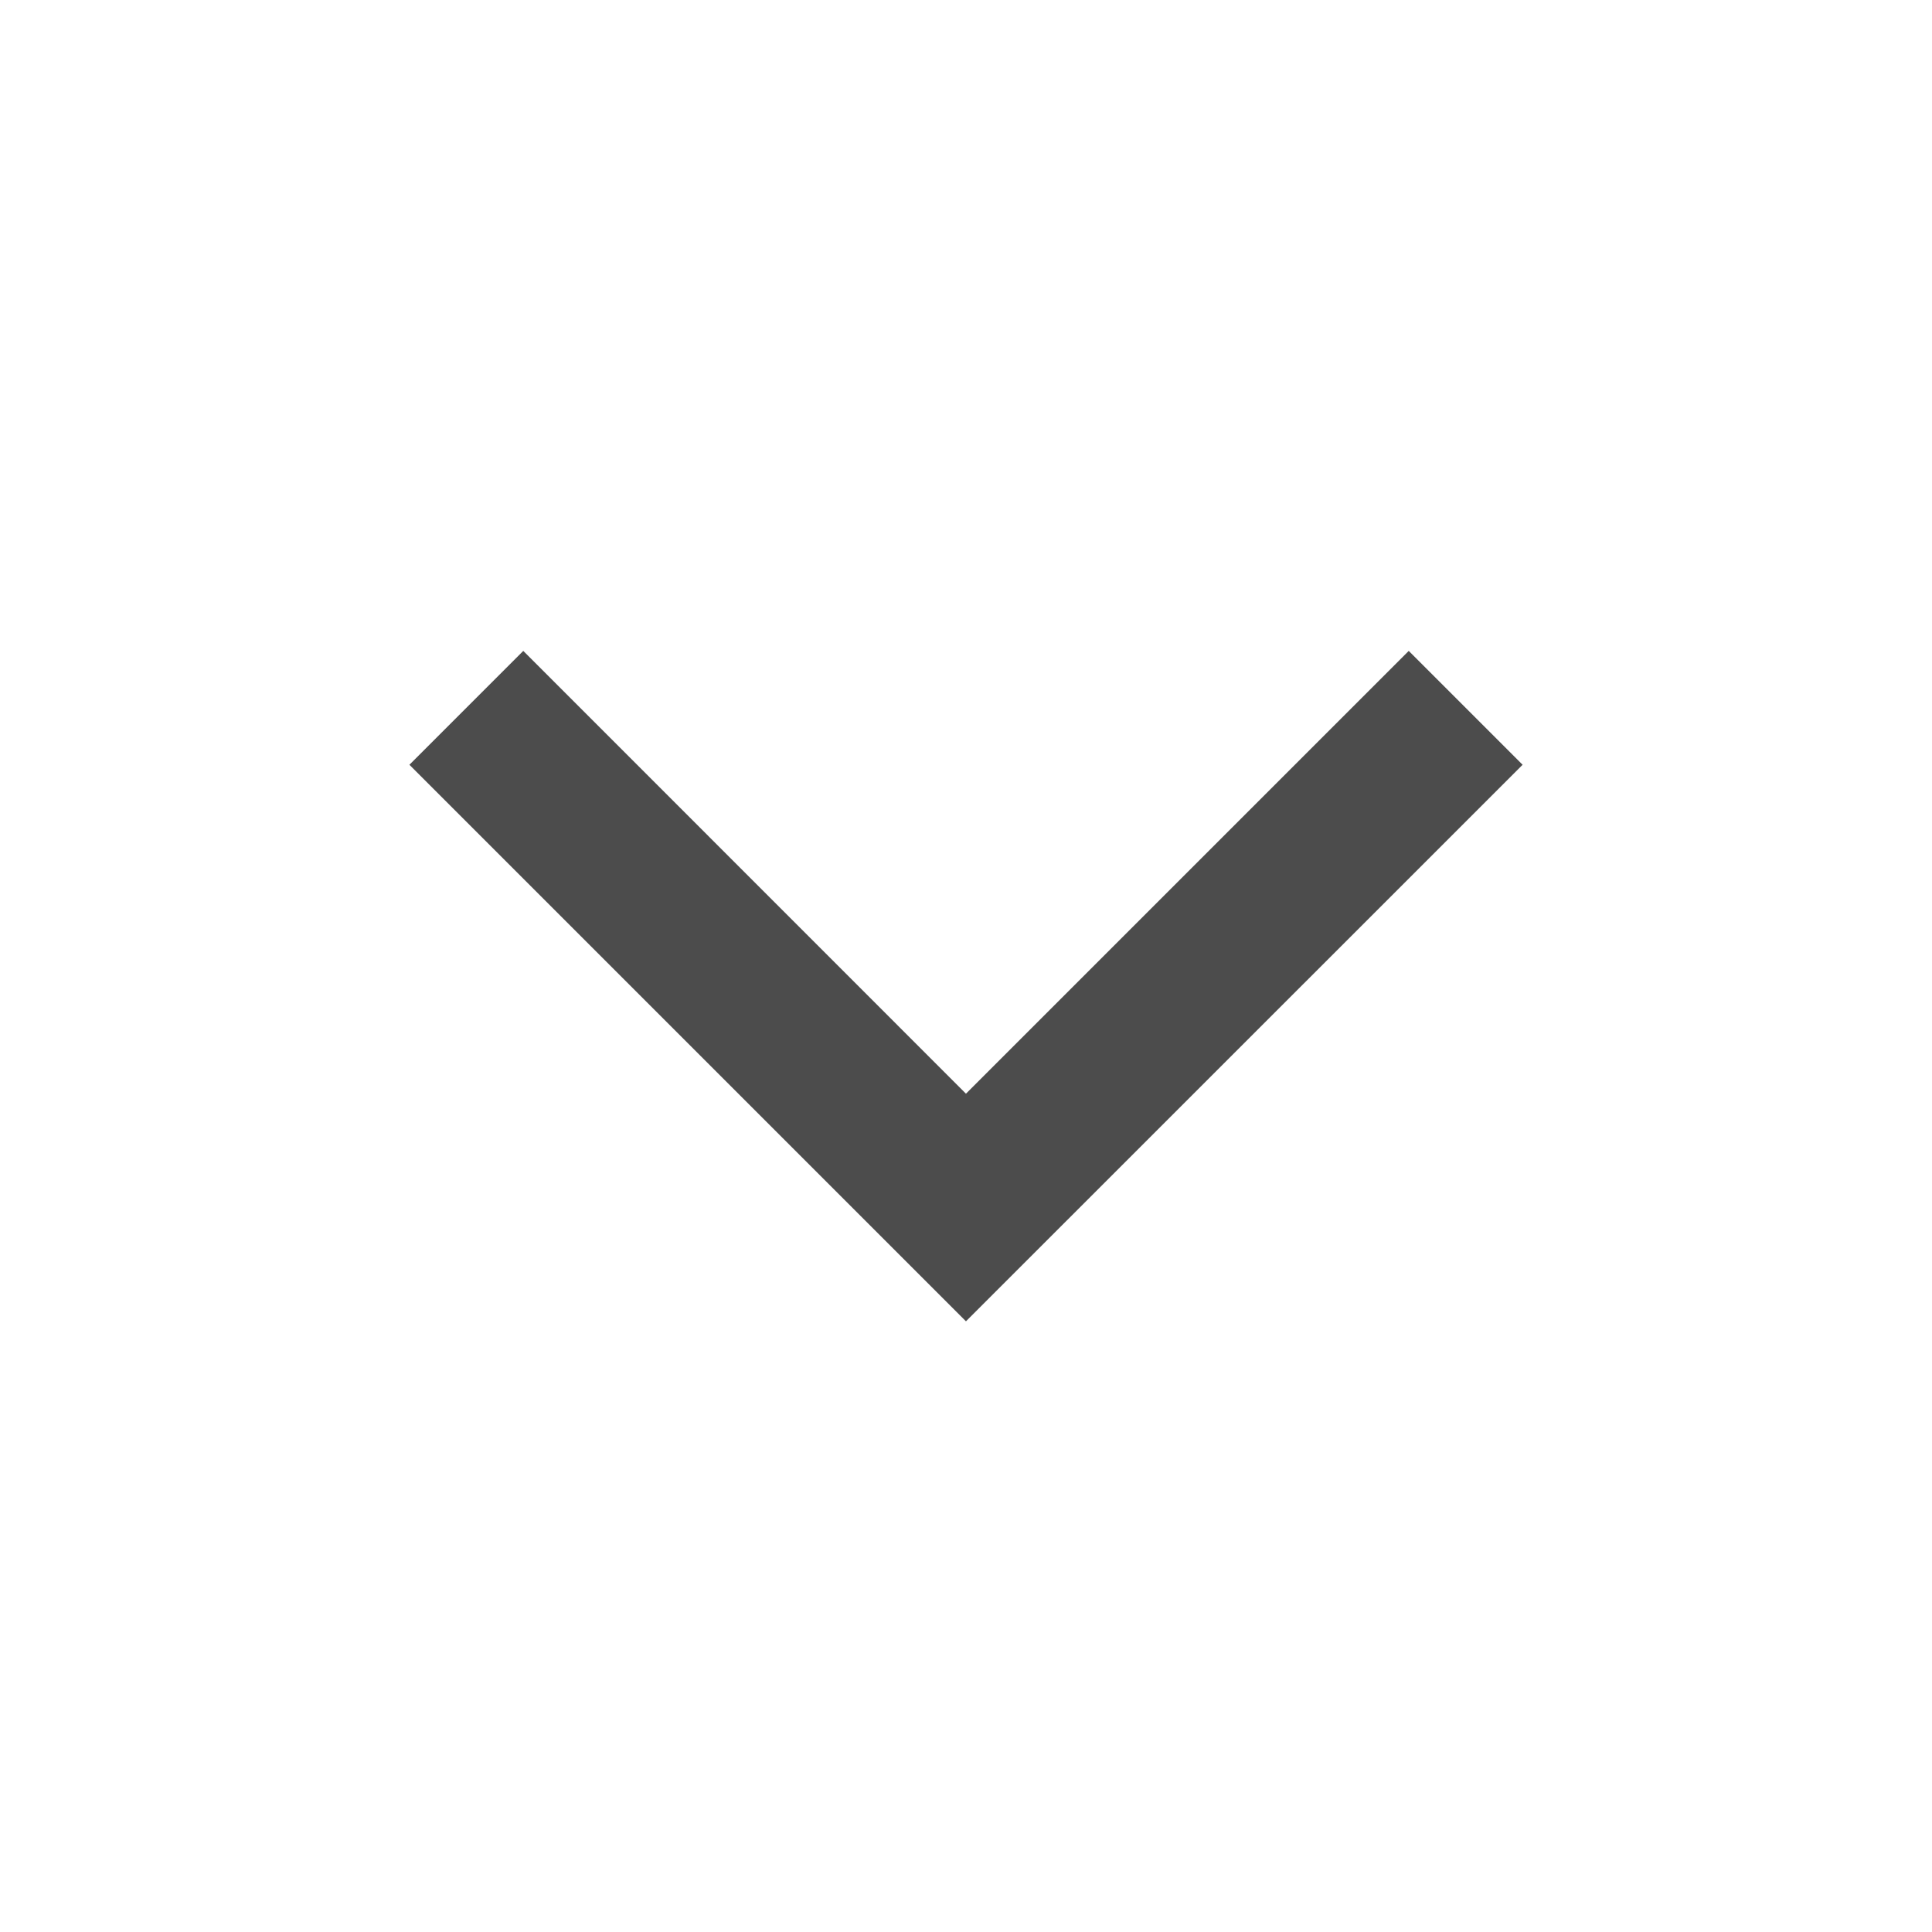
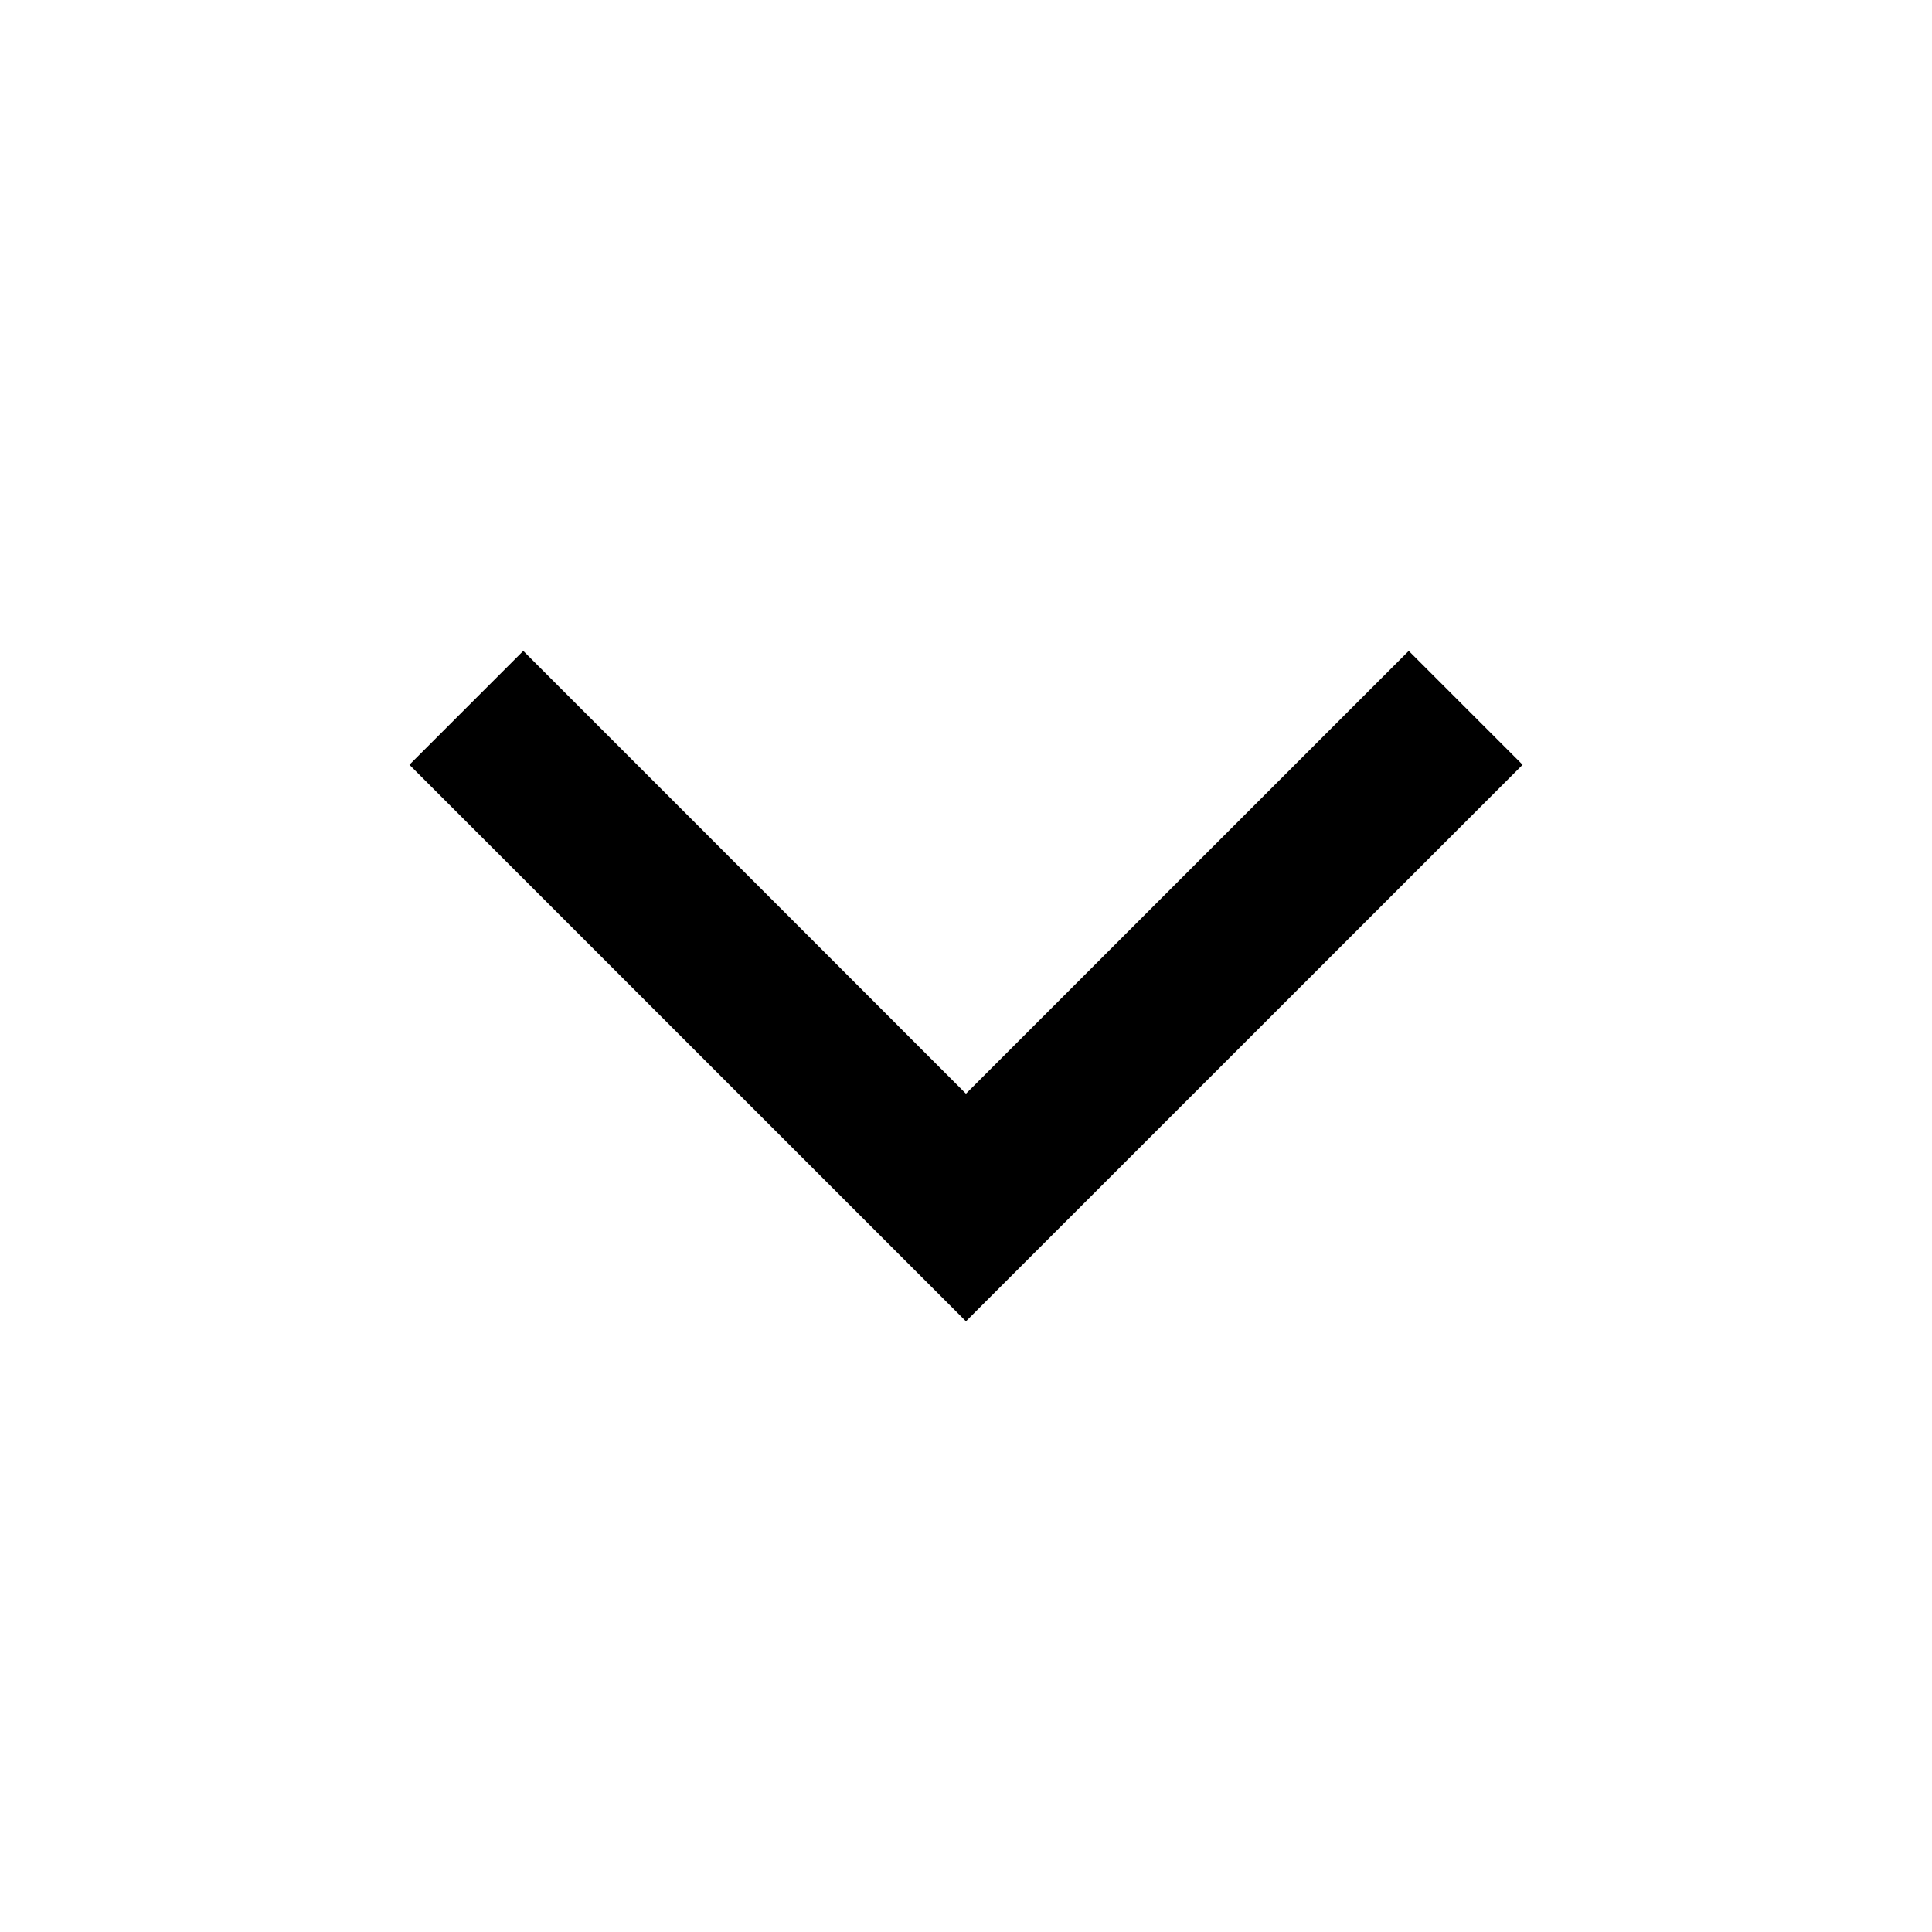
<svg xmlns="http://www.w3.org/2000/svg" width="16" height="16">
-   <path fill="currentColor" fill-opacity="0.7" transform="matrix(1 0 0 1 3.39062 5.3905)" d="M8.276 0L4.609 3.667L0.943 0L0 0.943L4.609 5.552L9.219 0.943L8.276 0Z" />
+   <path fill="currentColor" transform="matrix(1 0 0 1 3.39062 5.3905)" d="M8.276 0L4.609 3.667L0.943 0L0 0.943L4.609 5.552L9.219 0.943L8.276 0Z" />
</svg>
